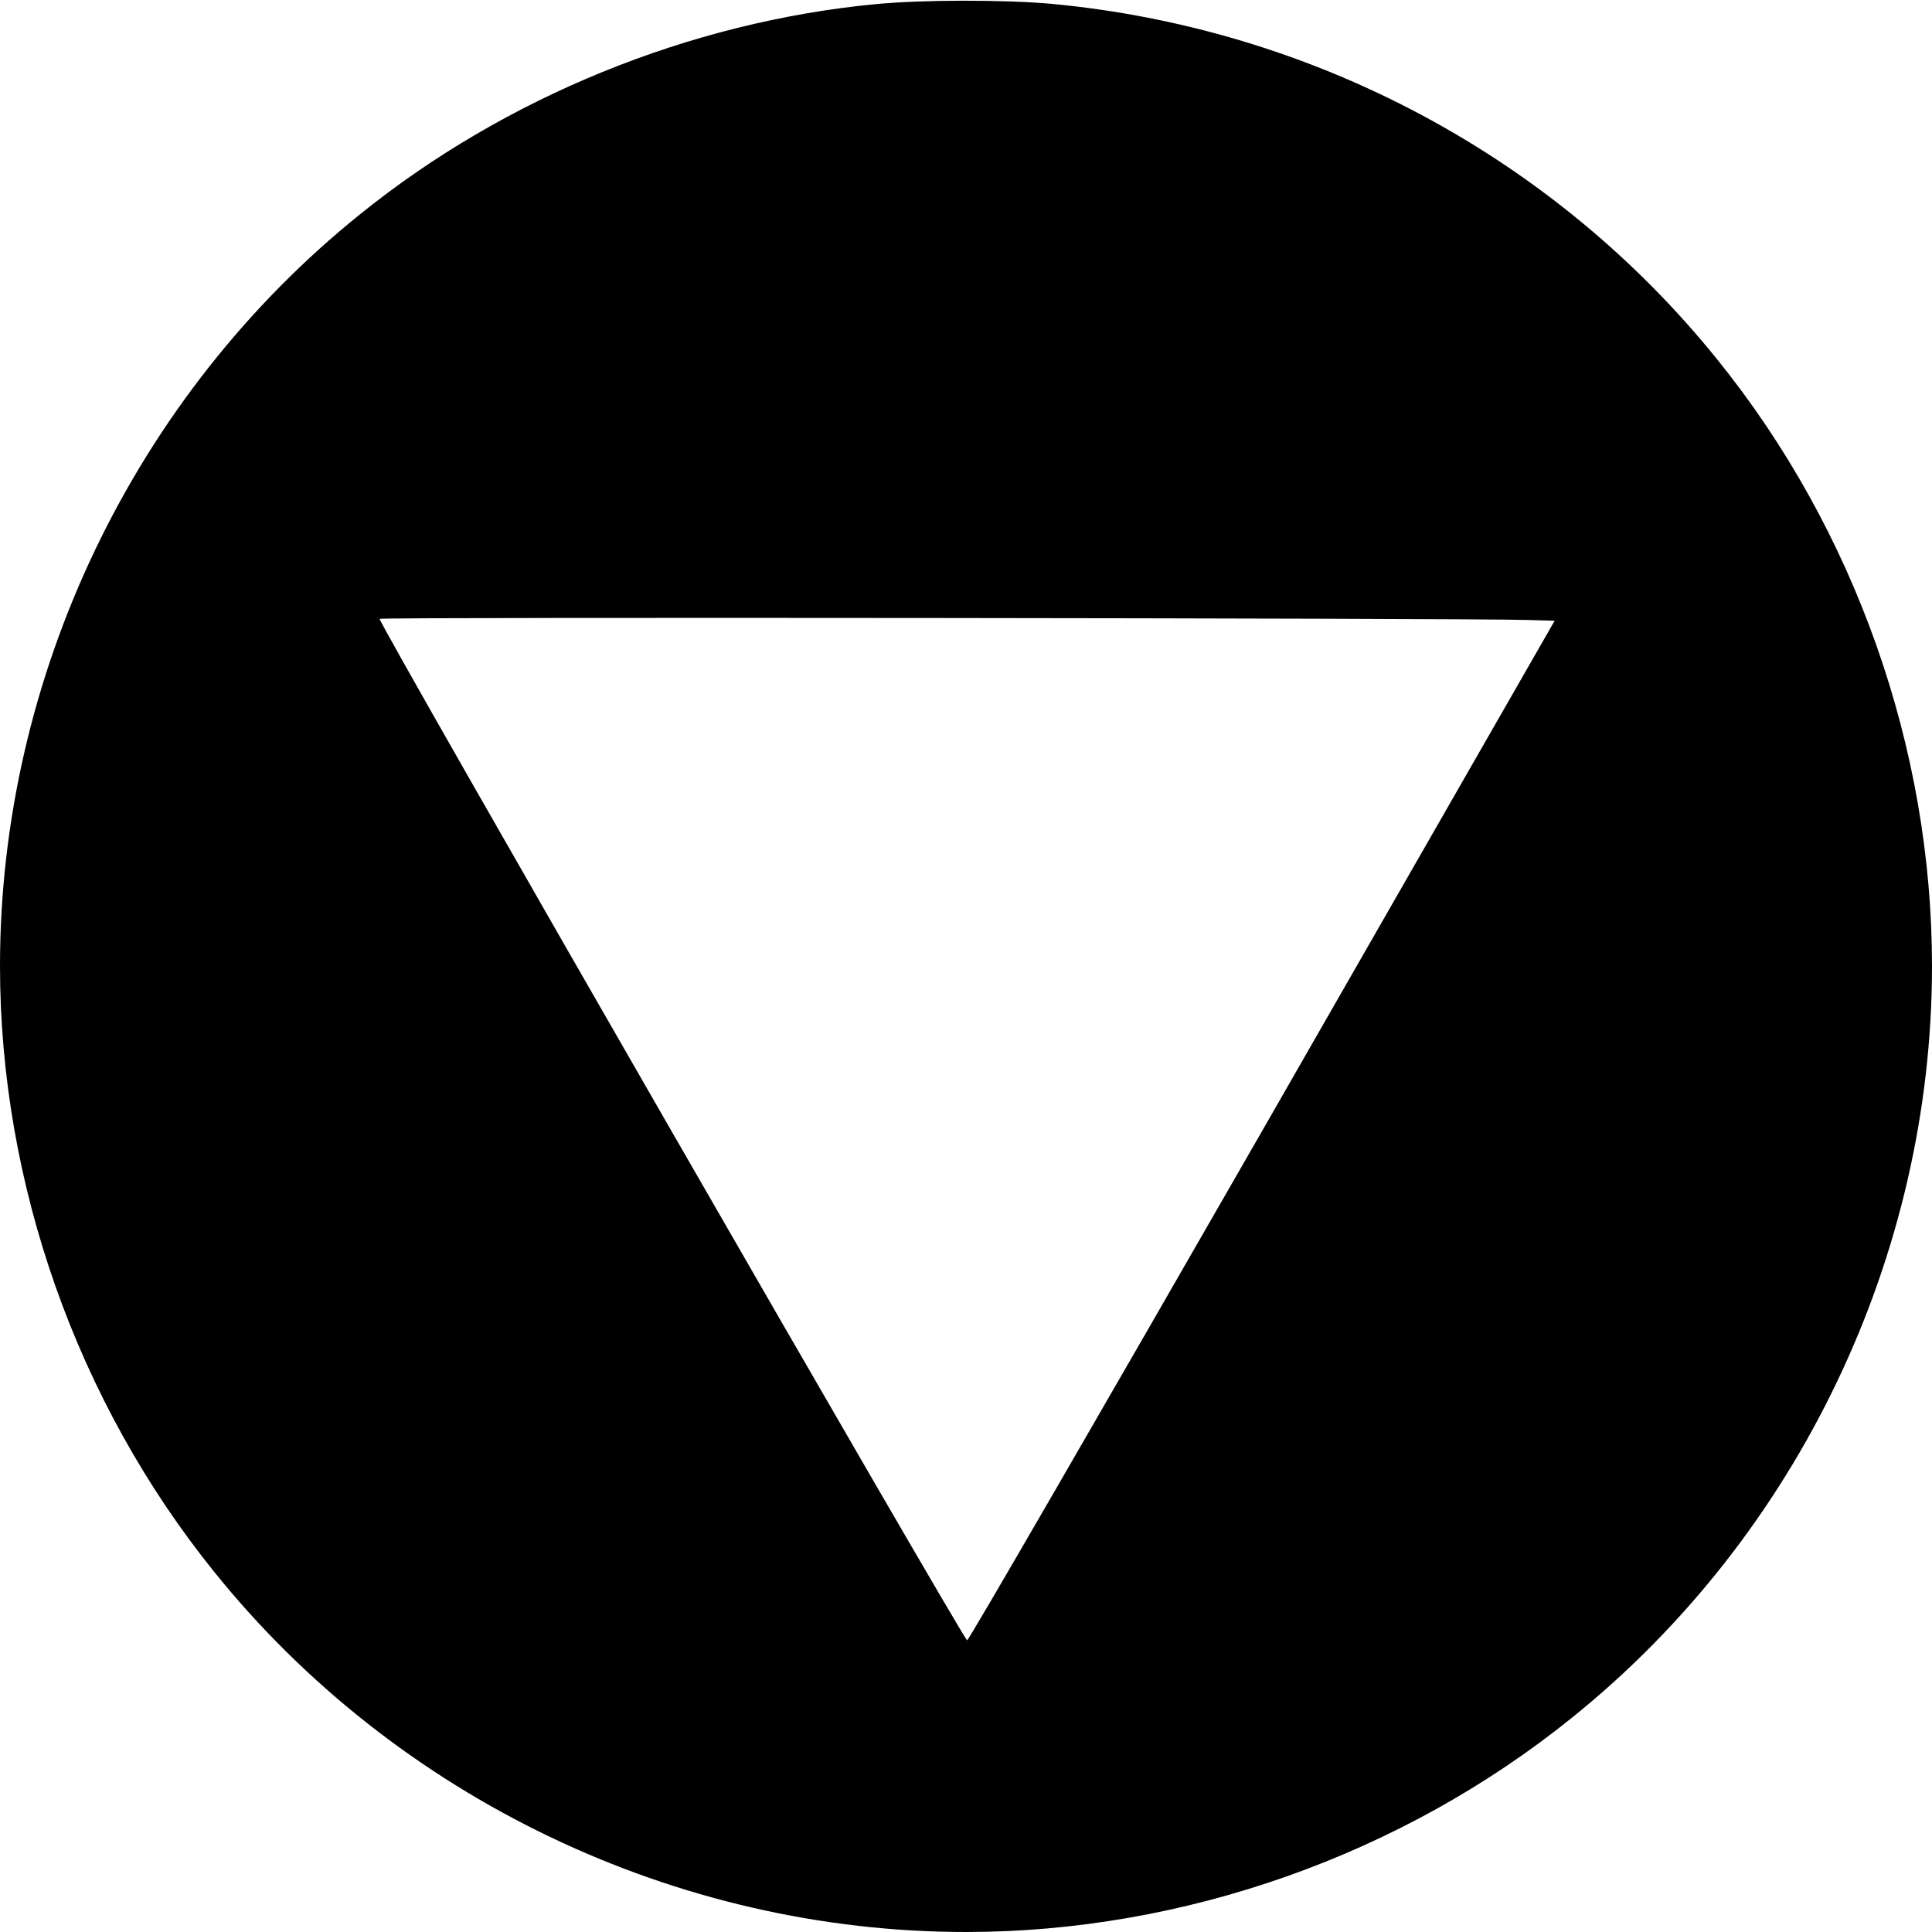
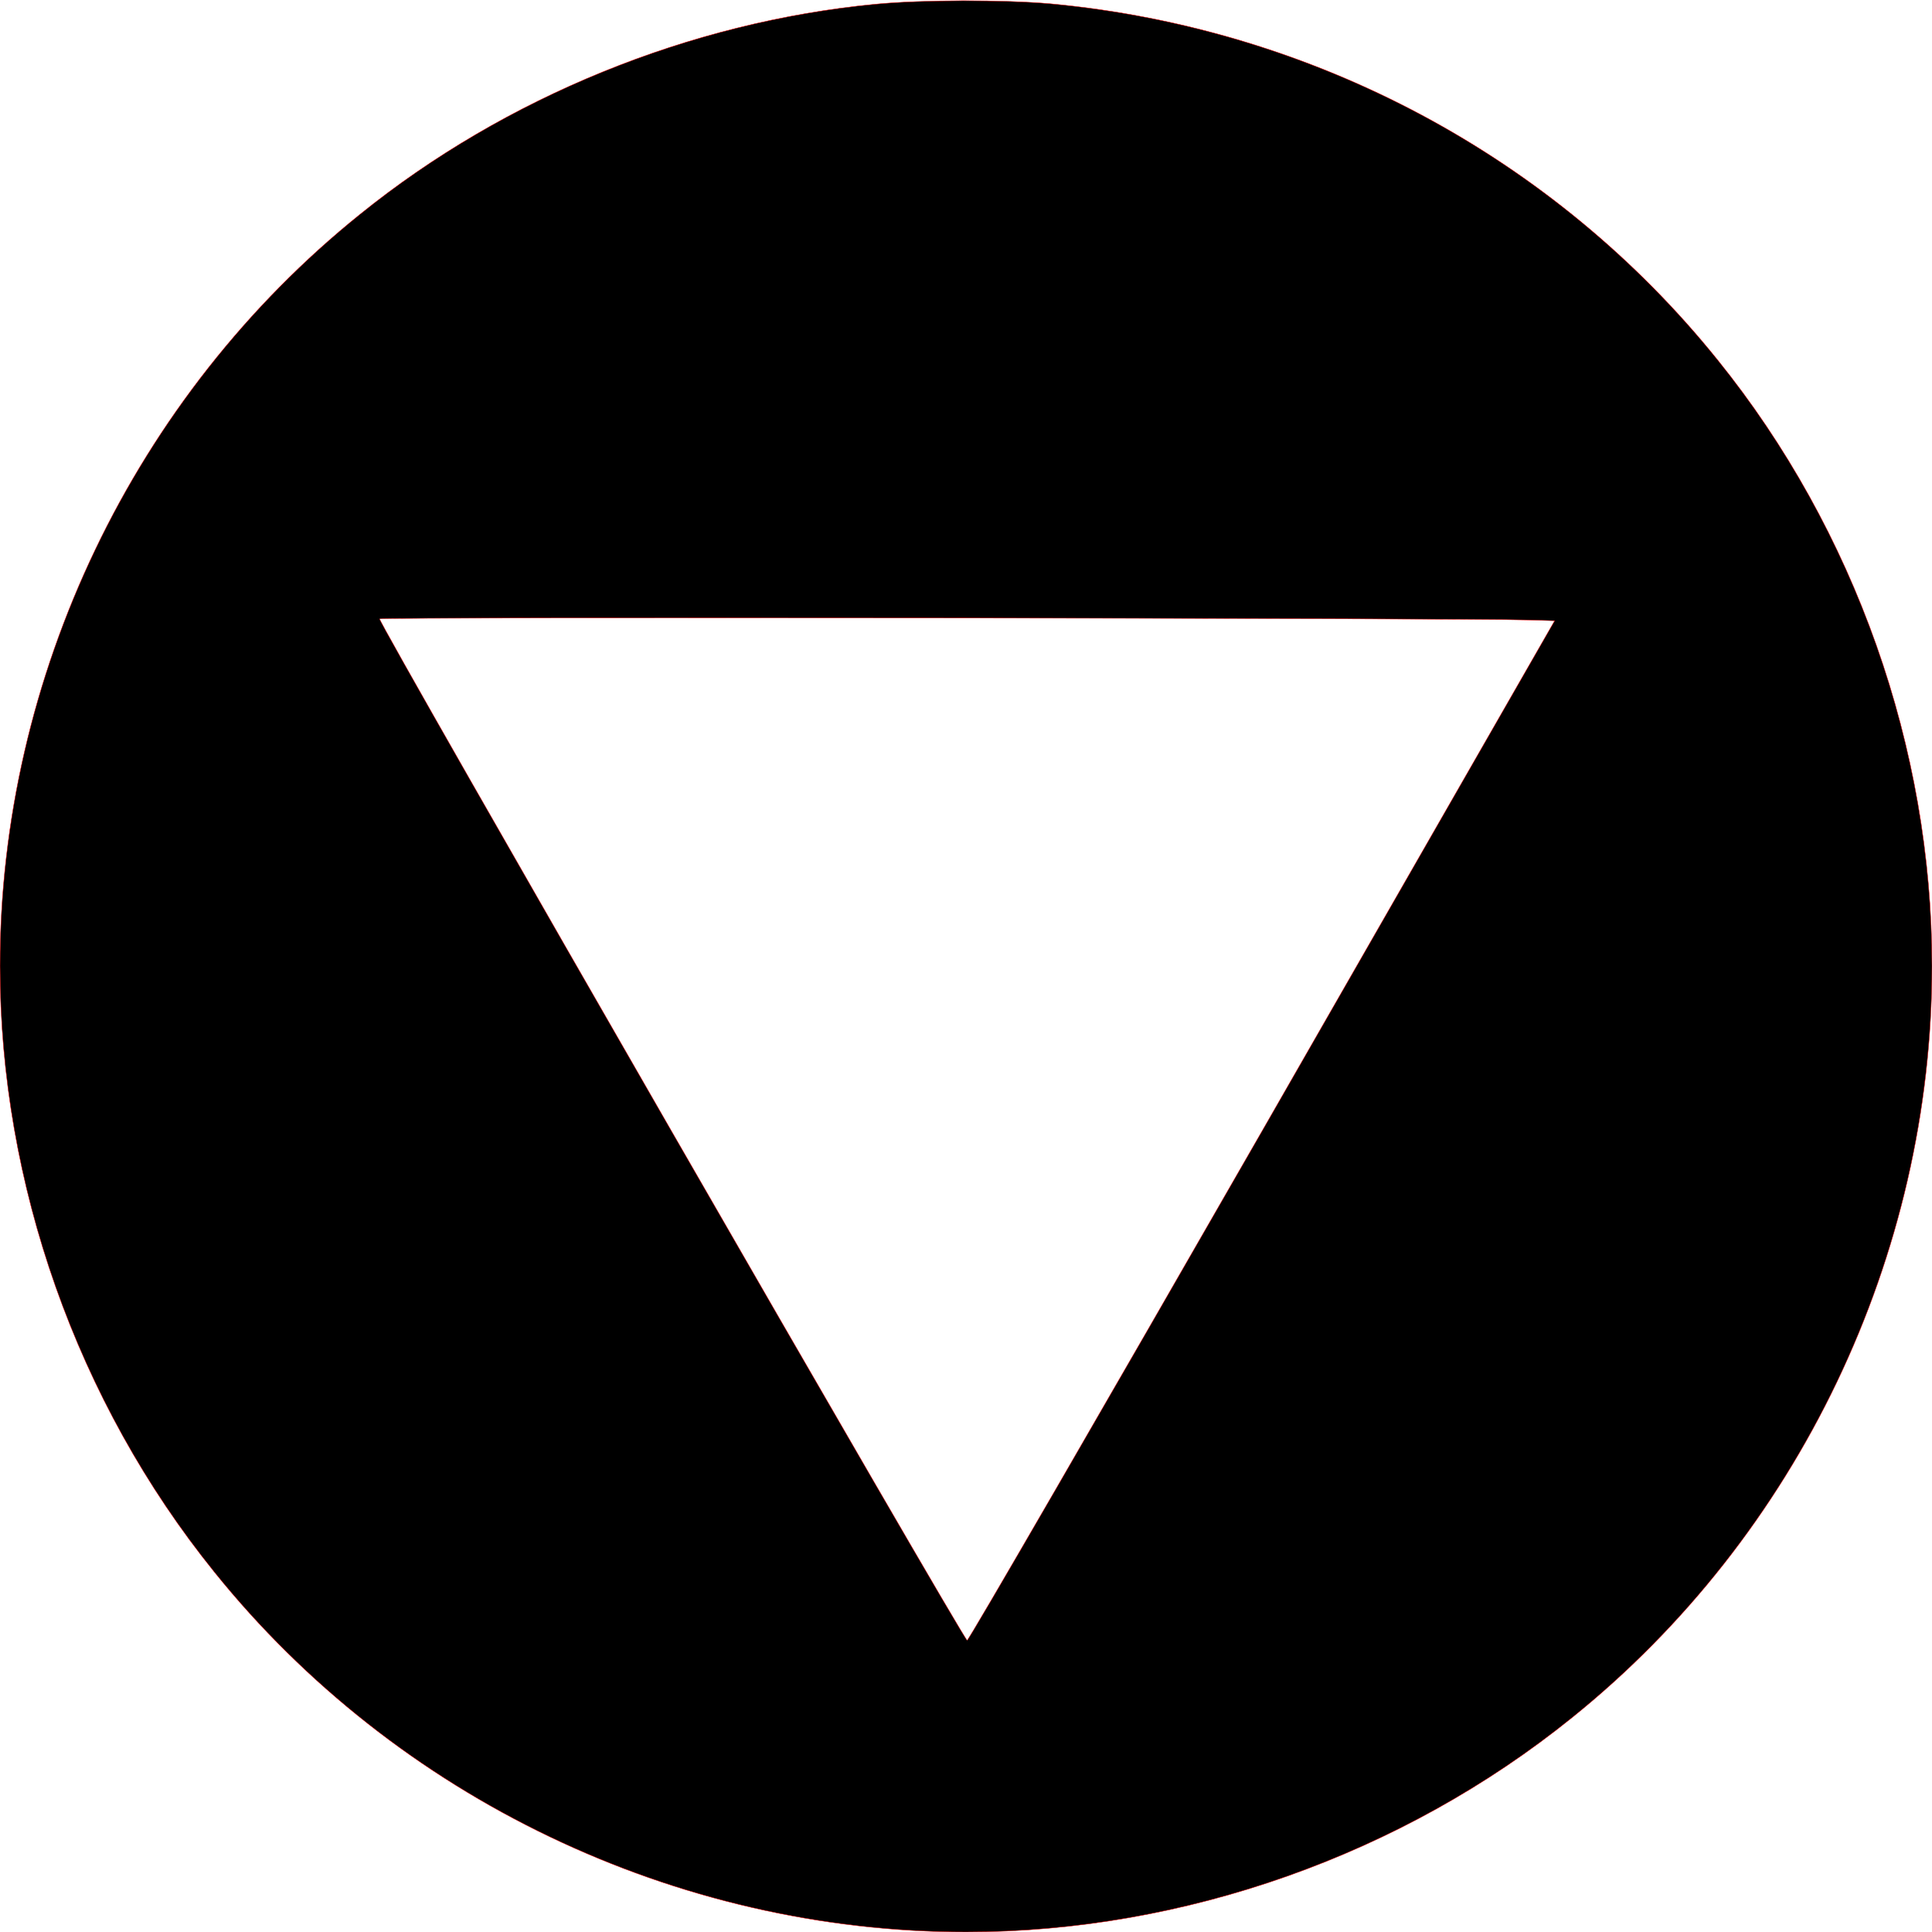
<svg xmlns="http://www.w3.org/2000/svg" version="1.0" width="64px" height="64px" viewBox="0 0 512 512" preserveAspectRatio="xMidYMid meet">
-   <g transform="translate(0,512) scale(0.1,-0.1)" fill="#000000" stroke="none">
+   <g transform="translate(0,512) scale(0.1,-0.1)" fill="#000000" stroke="red">
    <path d="M2320 5109 c-491 -47 -981 -246 -1366 -557 -599 -482 -954 -1224 -954 -1992 0 -577 204 -1155 568 -1606 482 -599 1224 -954 1992 -954 577 0 1155 204 1606 568 599 482 954 1224 954 1992 0 577 -204 1155 -568 1606 -433 538 -1071 879 -1767 944 -125 11 -340 11 -465 -1z m1728 -1632 l72 -2 -774 -1350 c-426 -742 -778 -1351 -783 -1352 -8 -2 -1562 2698 -1557 2707 2 5 2891 2 3042 -3z" />
  </g>
</svg>
